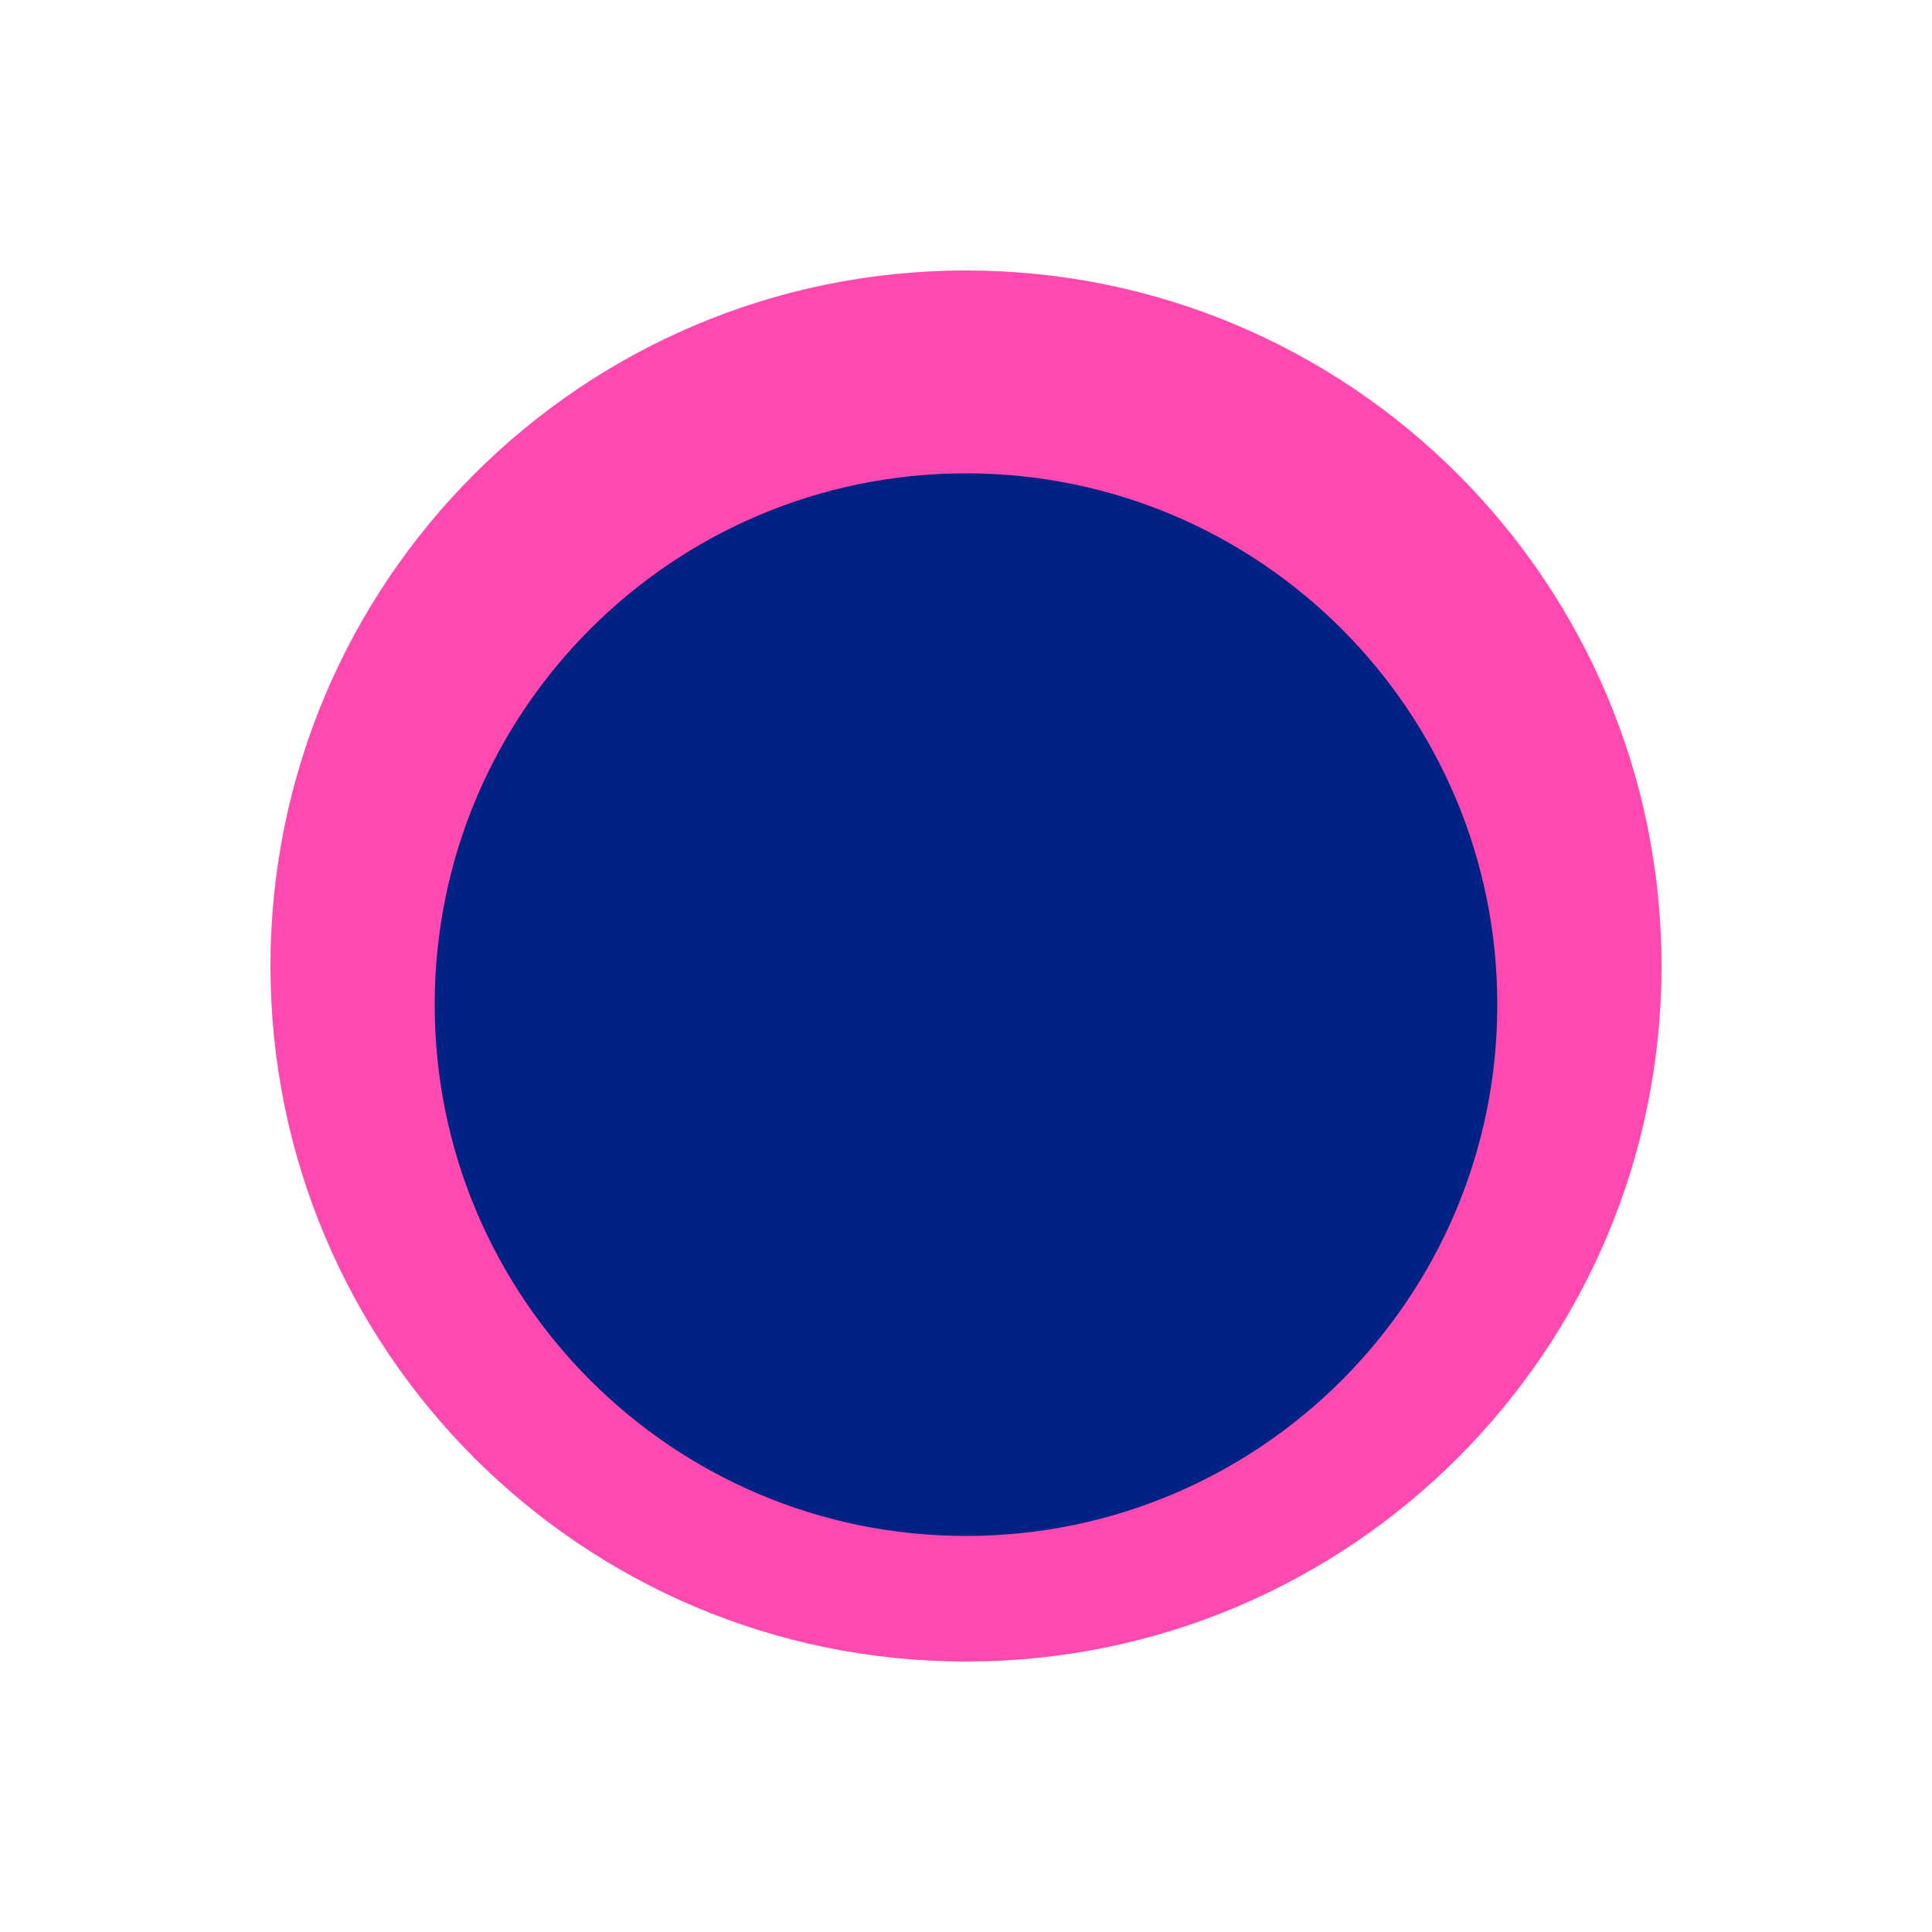
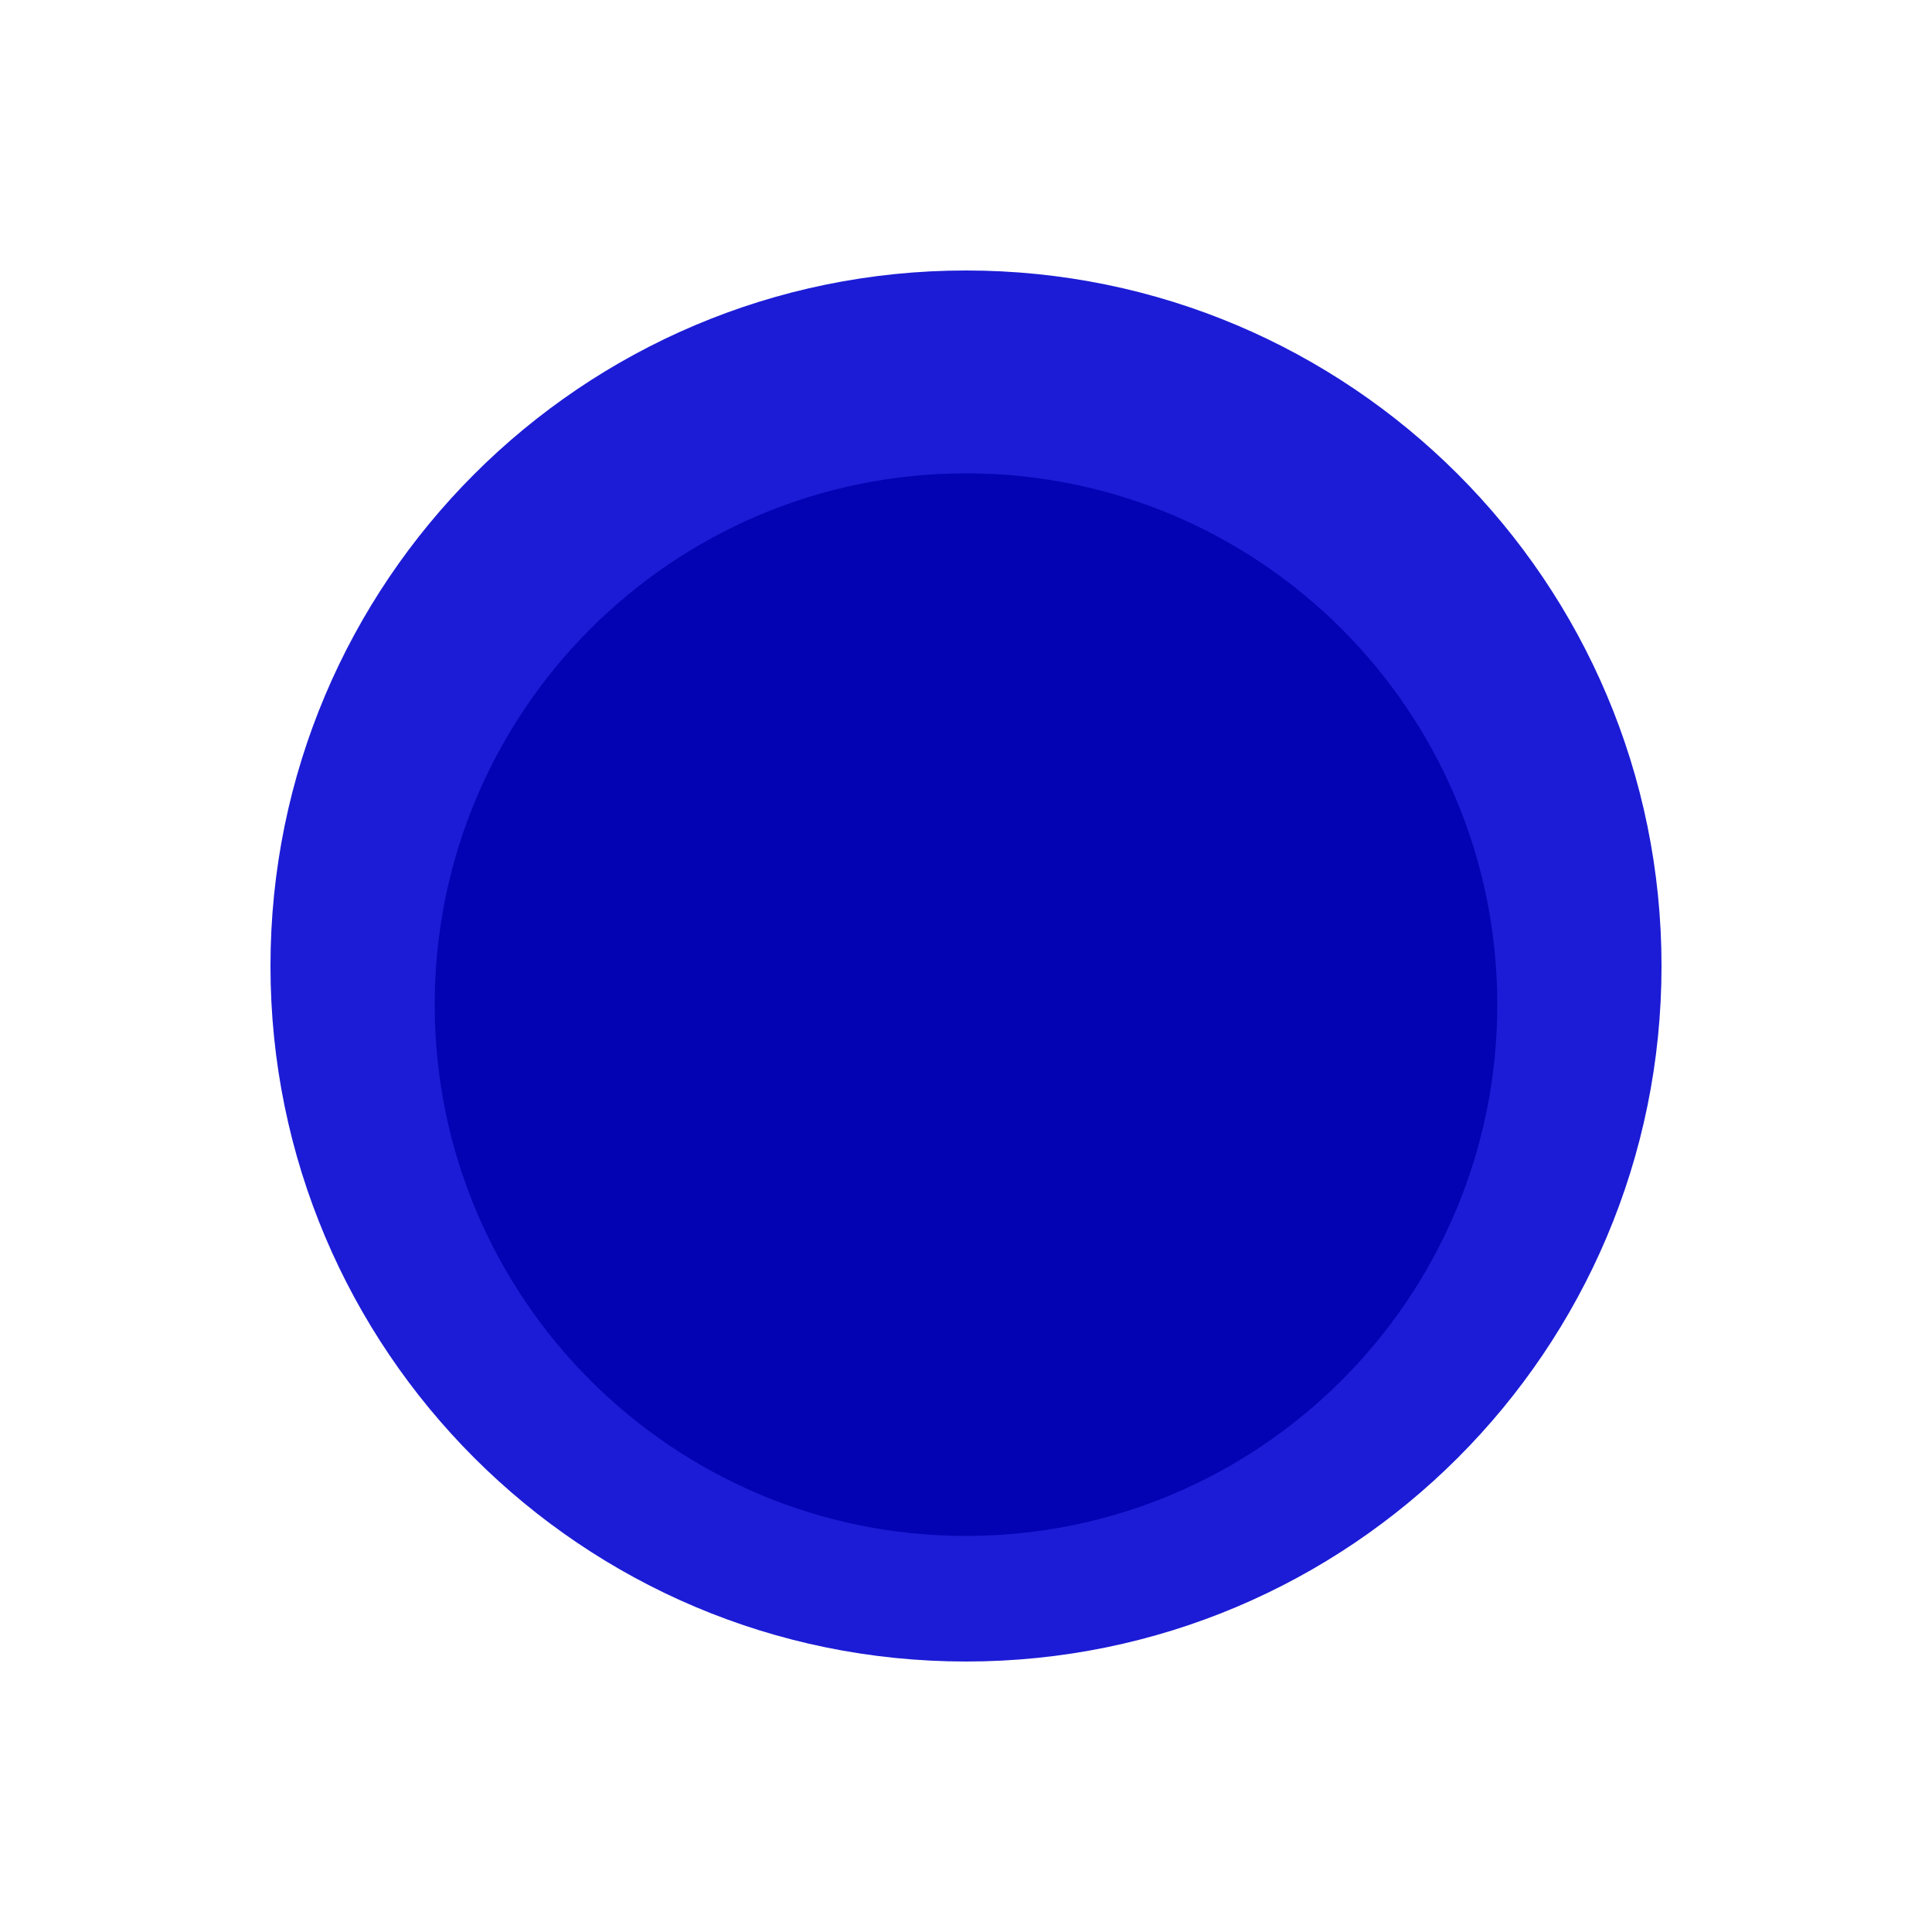
<svg xmlns="http://www.w3.org/2000/svg" viewBox="0 0 200 200">
-   <circle cx="100" cy="100" r="72" fill="#ff48b0" />
-   <circle cx="100" cy="104" r="55" fill="#0078bf" style="mix-blend-mode:multiply" />
+   <circle cx="100" cy="100" r="72" fill="#1c1cd6" />
+   <circle cx="100" cy="104" r="55" fill="#1c1cd6" style="mix-blend-mode:multiply" />
</svg>
